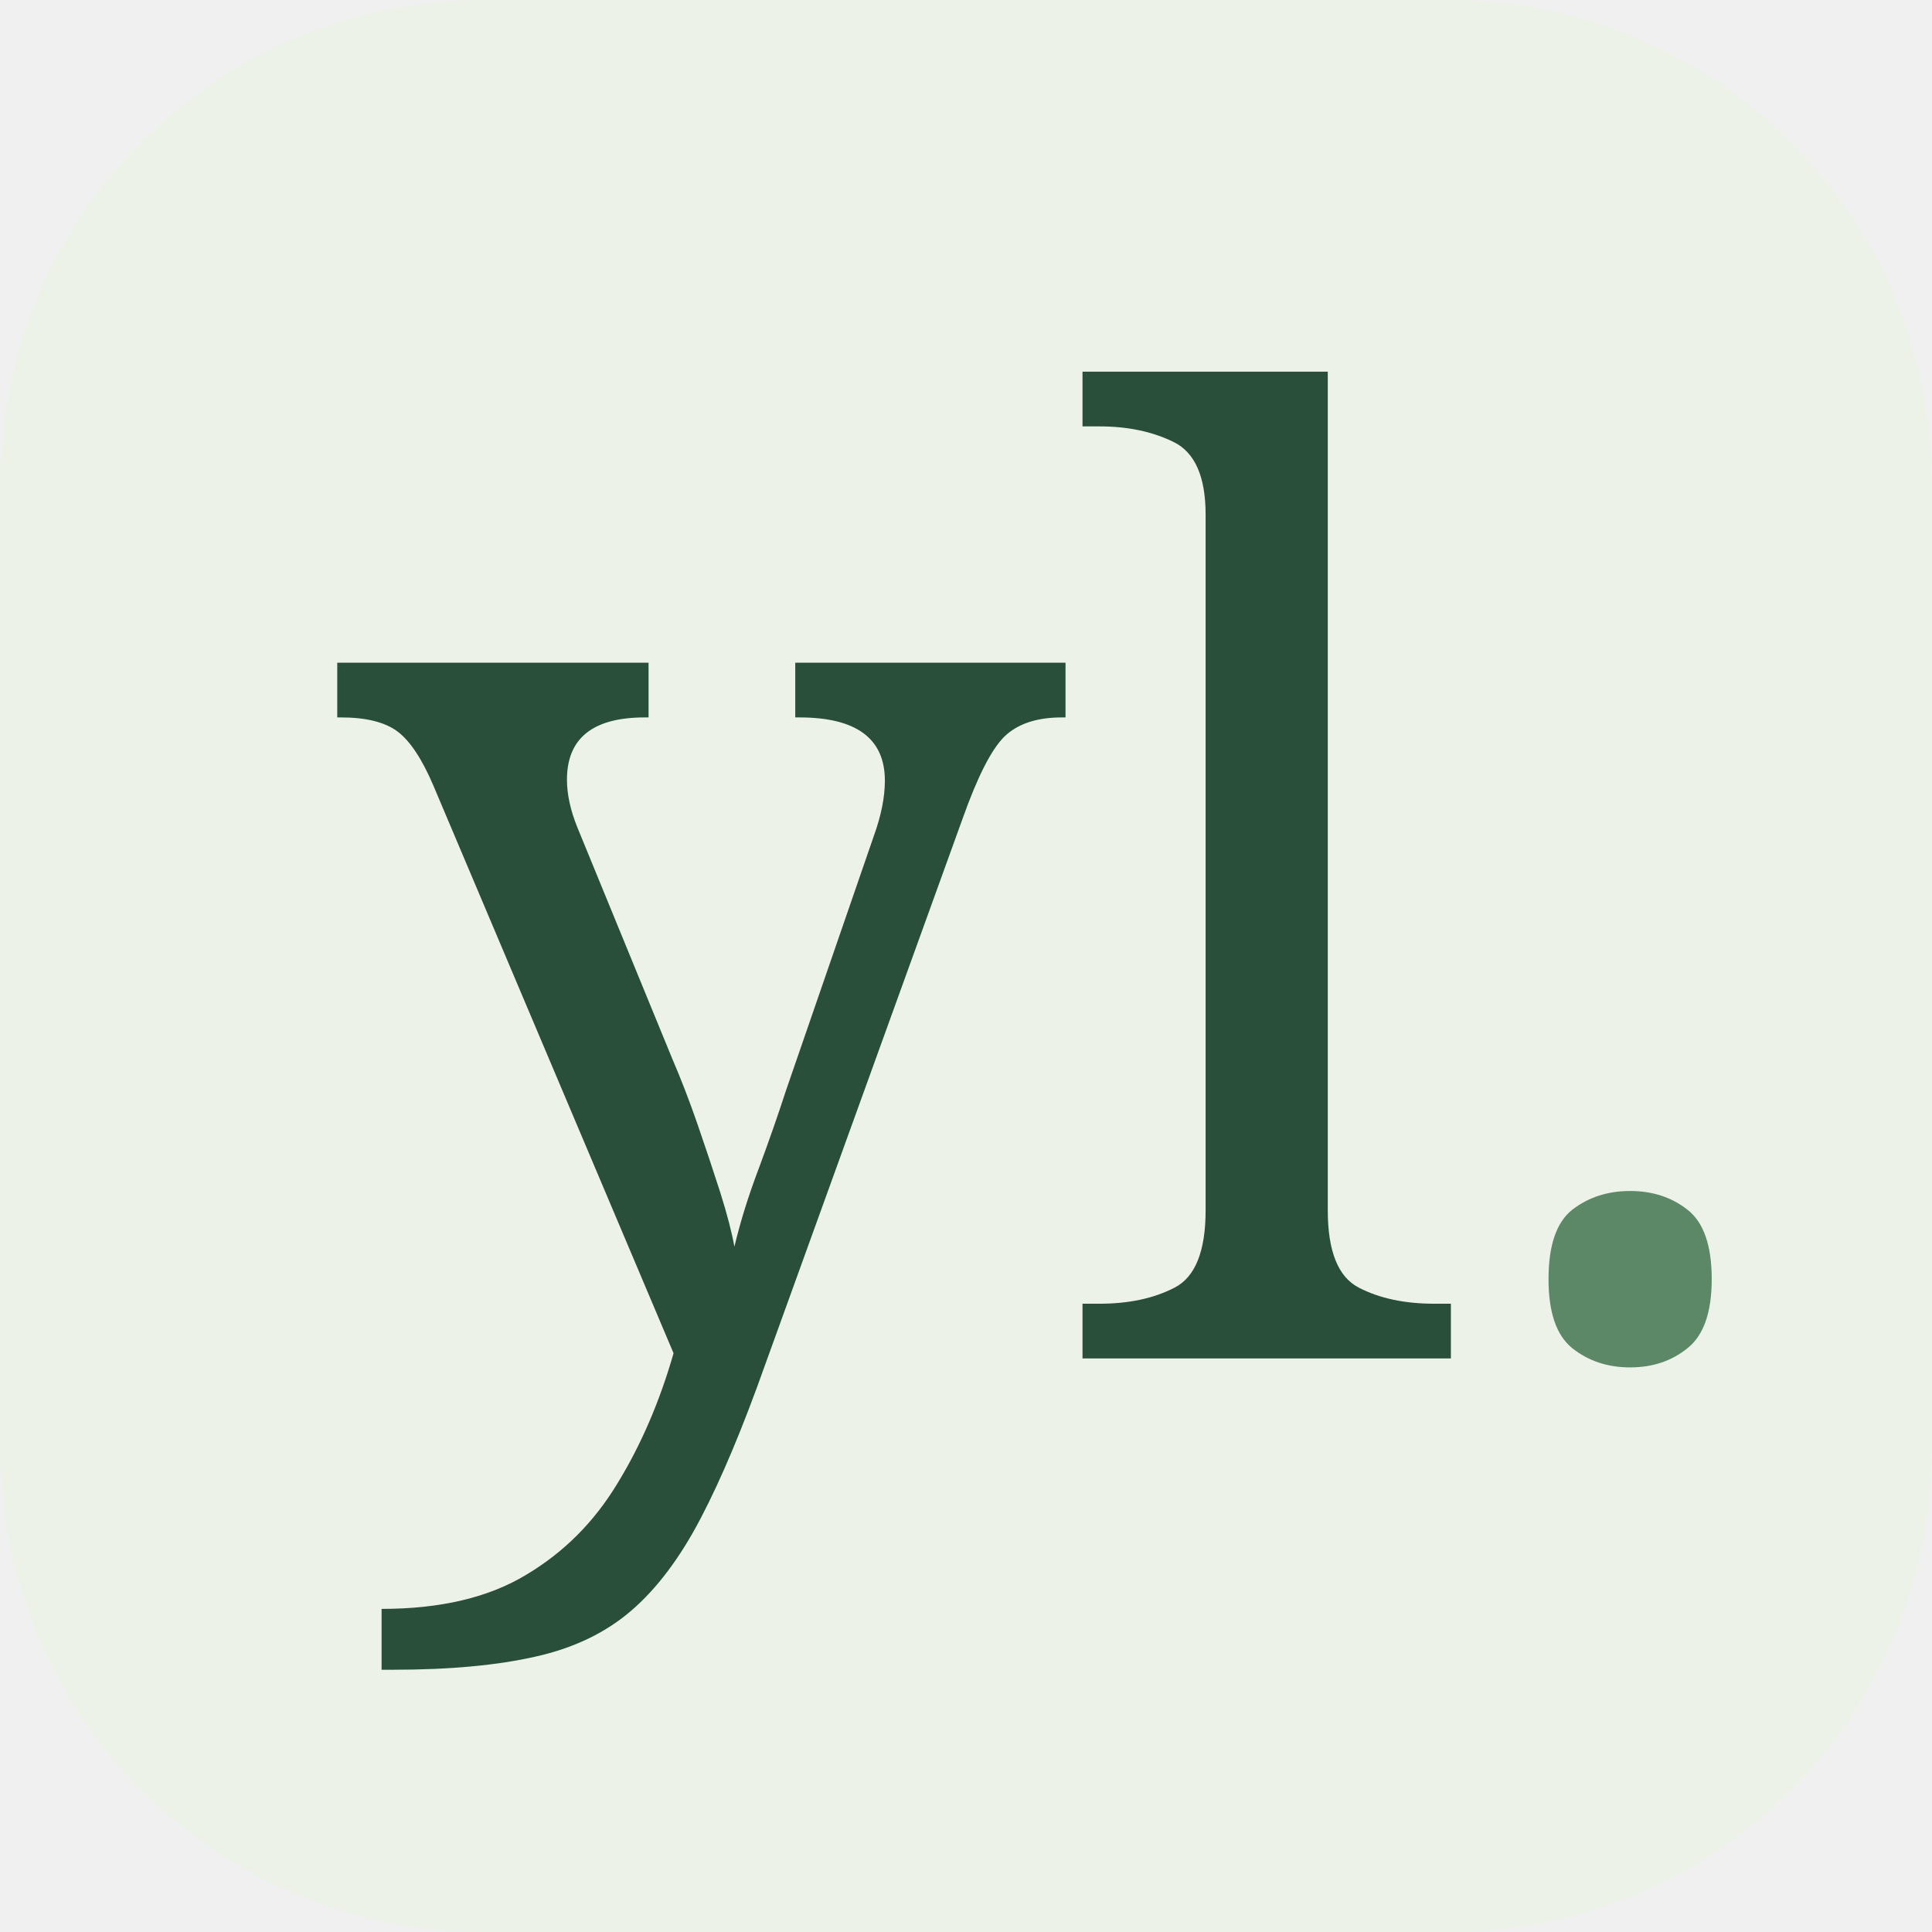
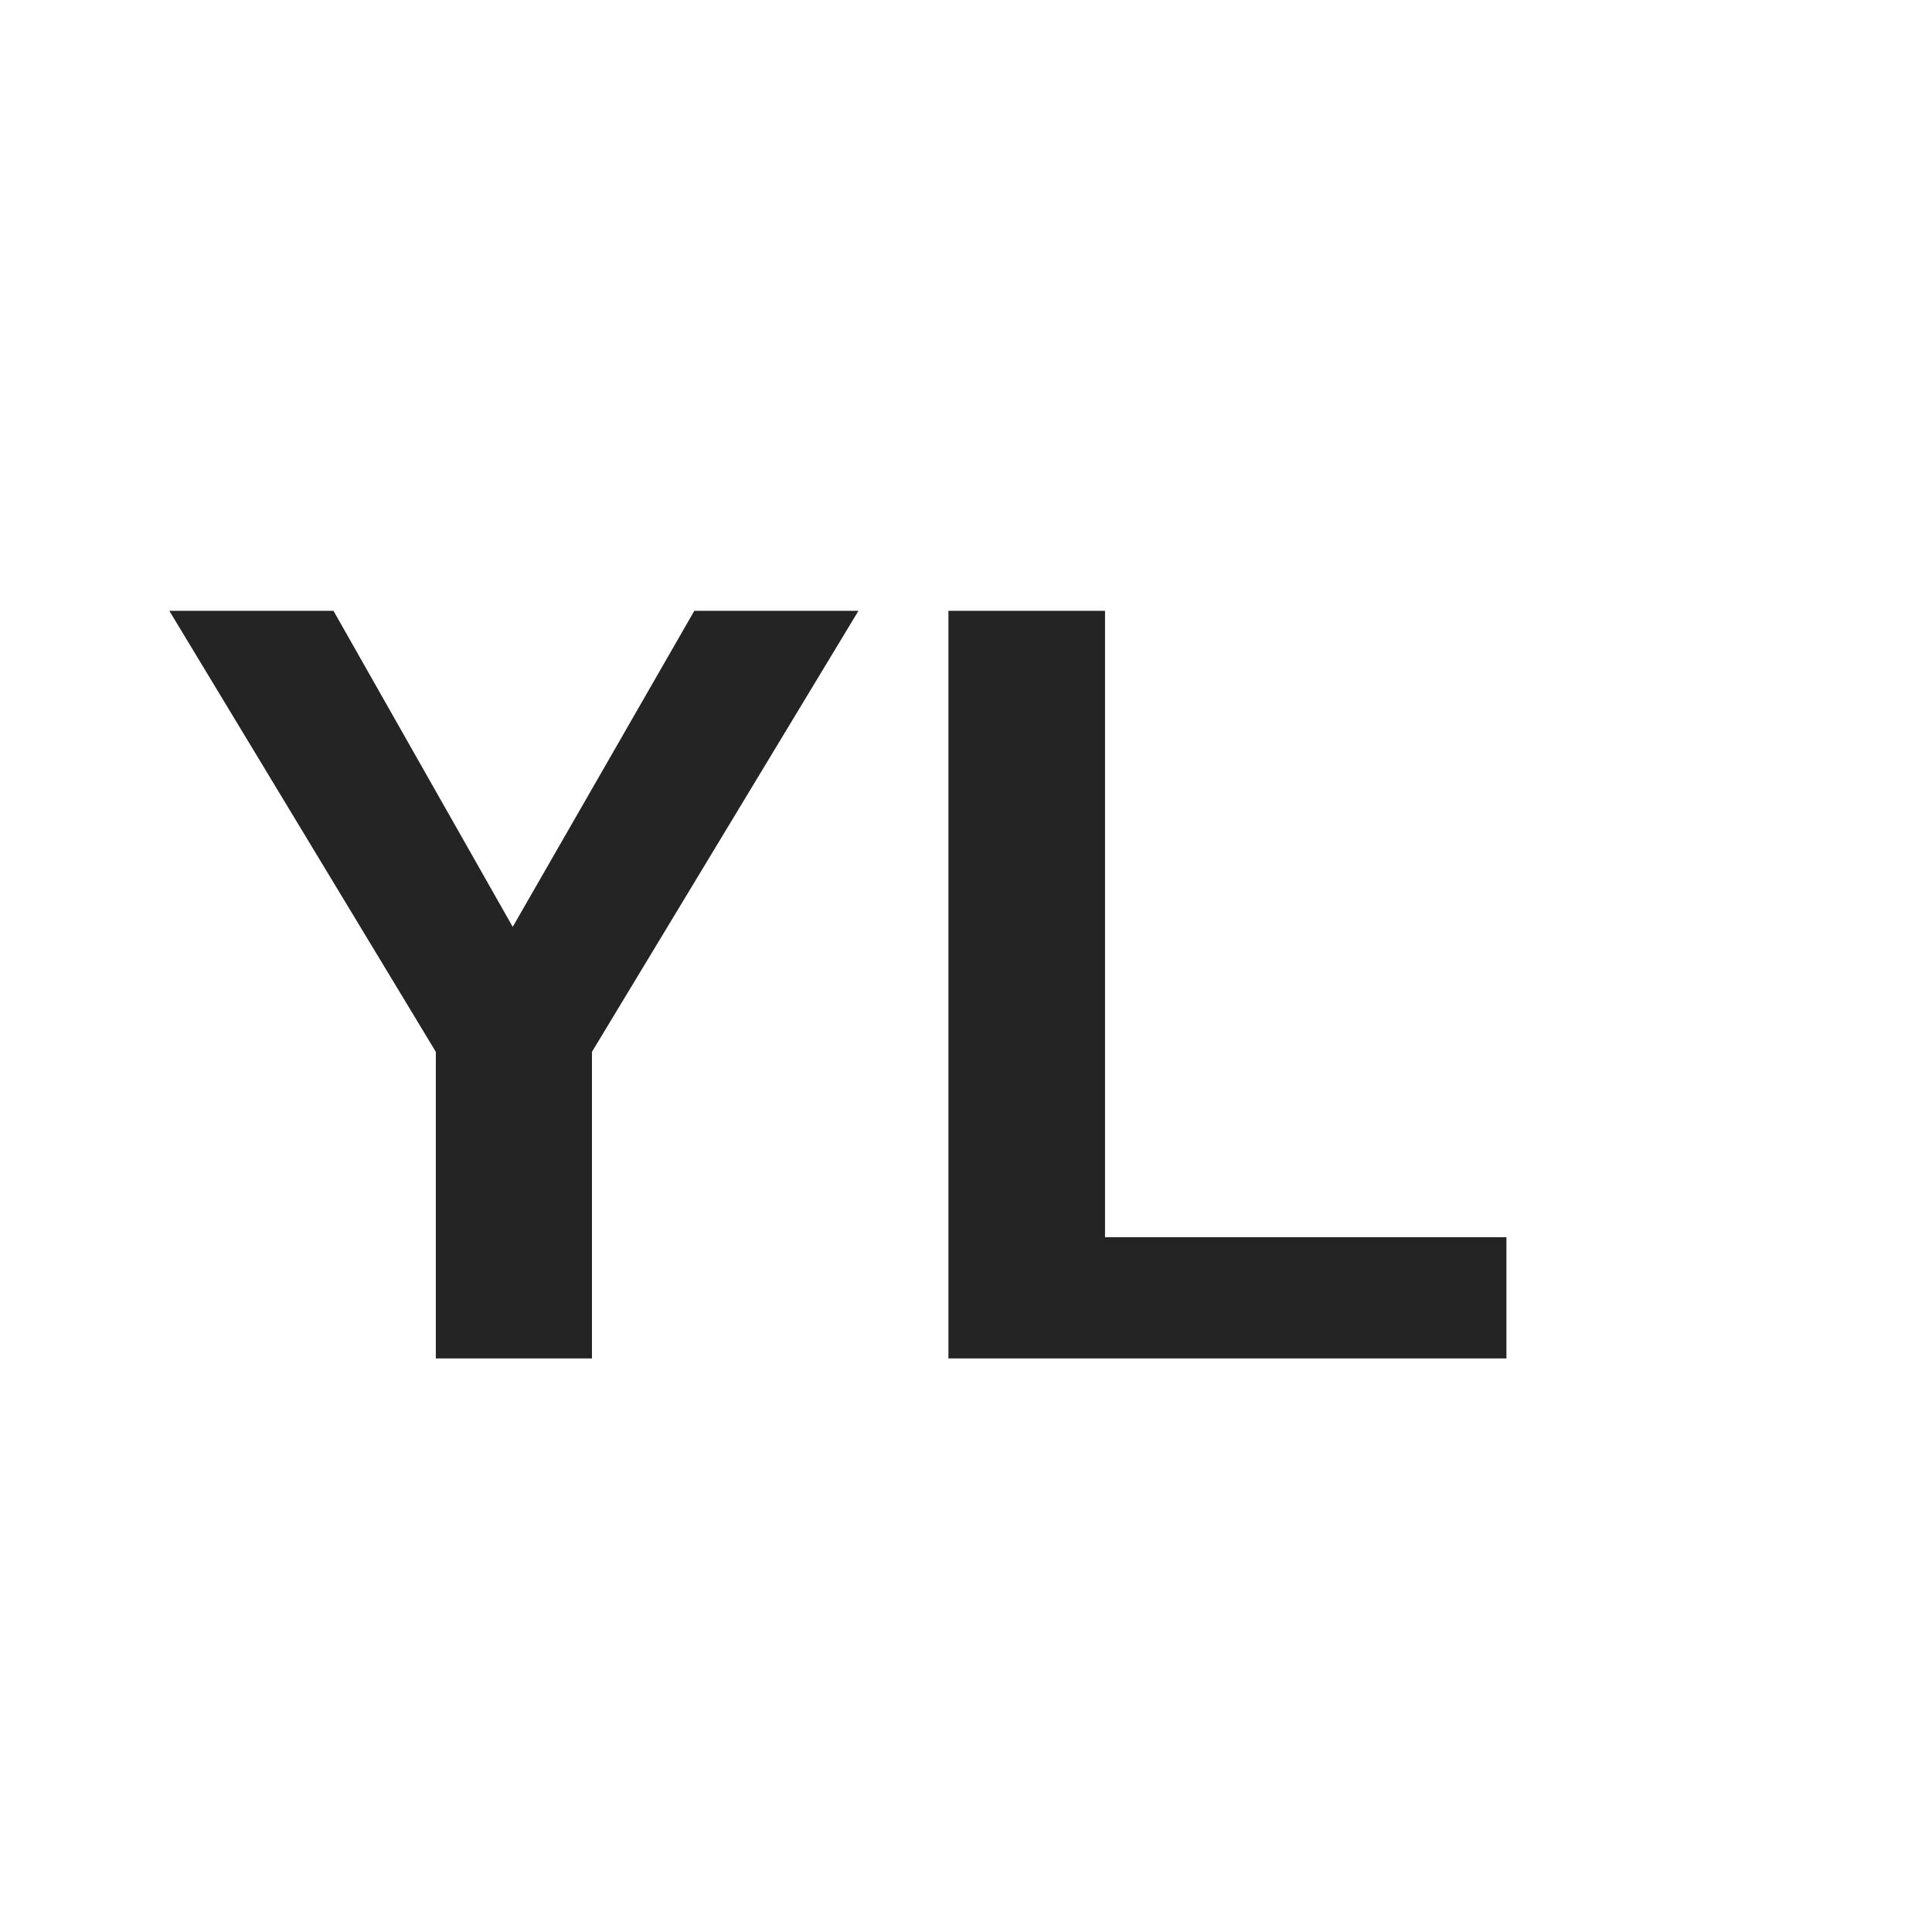
<svg xmlns="http://www.w3.org/2000/svg" viewBox="0 0 64 64">
-   <rect width="64" height="64" rx="16" fill="#edf2e9" />
-   <text x="11" y="45" font-family="Georgia,serif" font-size="43" fill="#294f3b">yl<tspan fill="#5c8868">.</tspan>
-   </text>
+   <rect width="64" height="64" fill="#fff" />
+   <text x="5" y="45" font-family="Arial,sans-serif" font-weight="600" font-size="36" fill="#242424">YL</text>
</svg>
